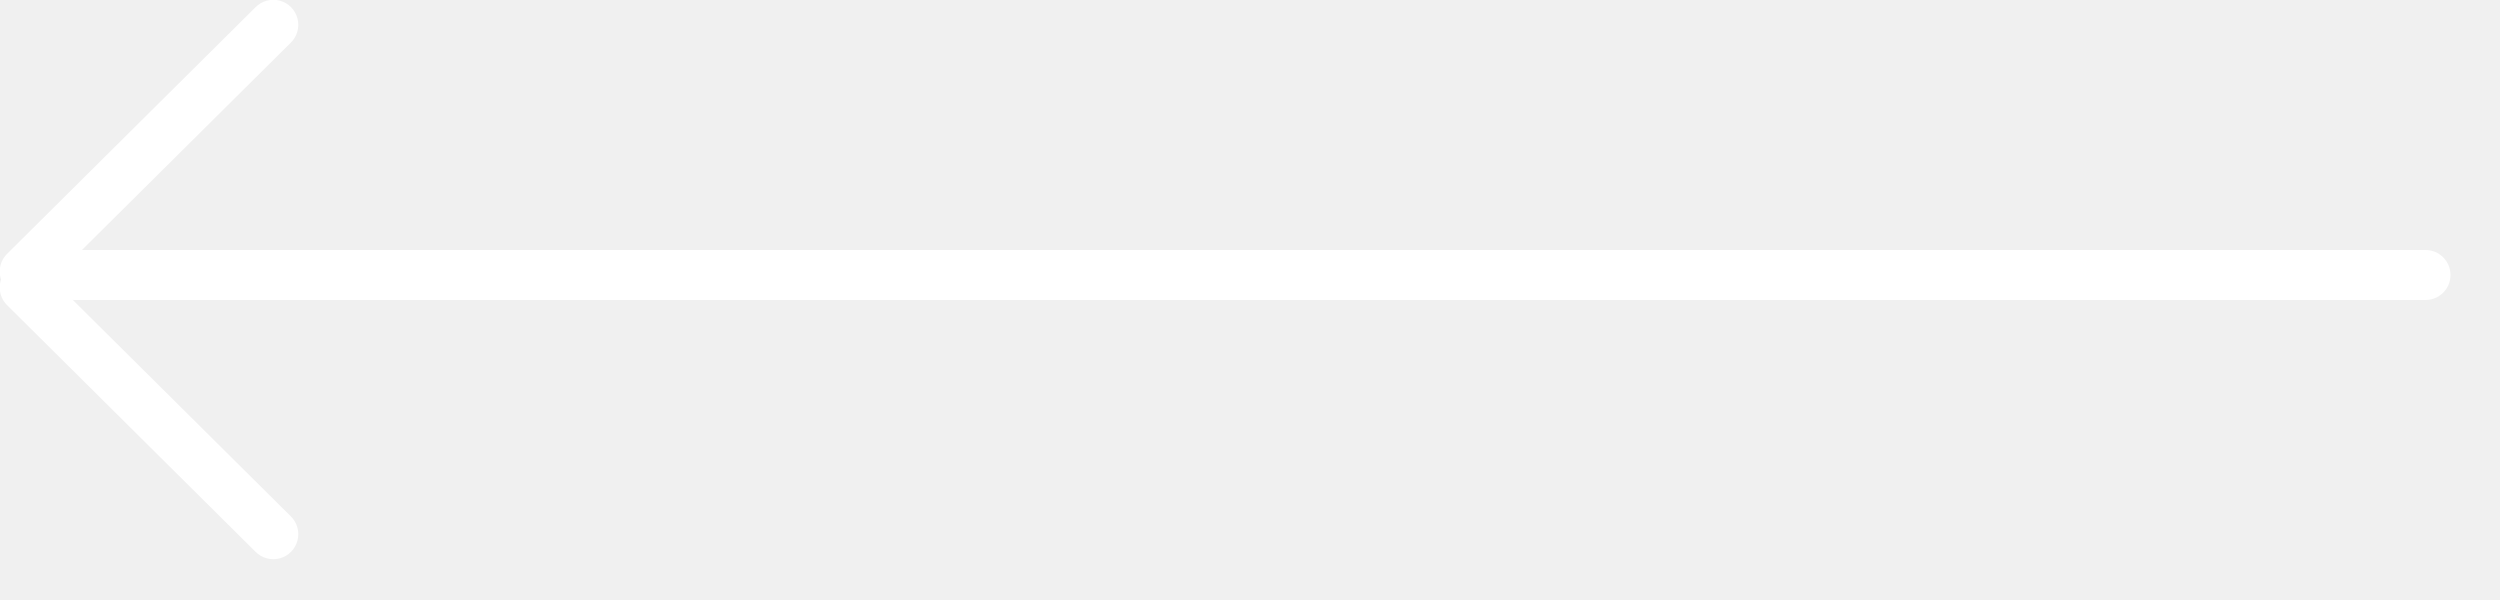
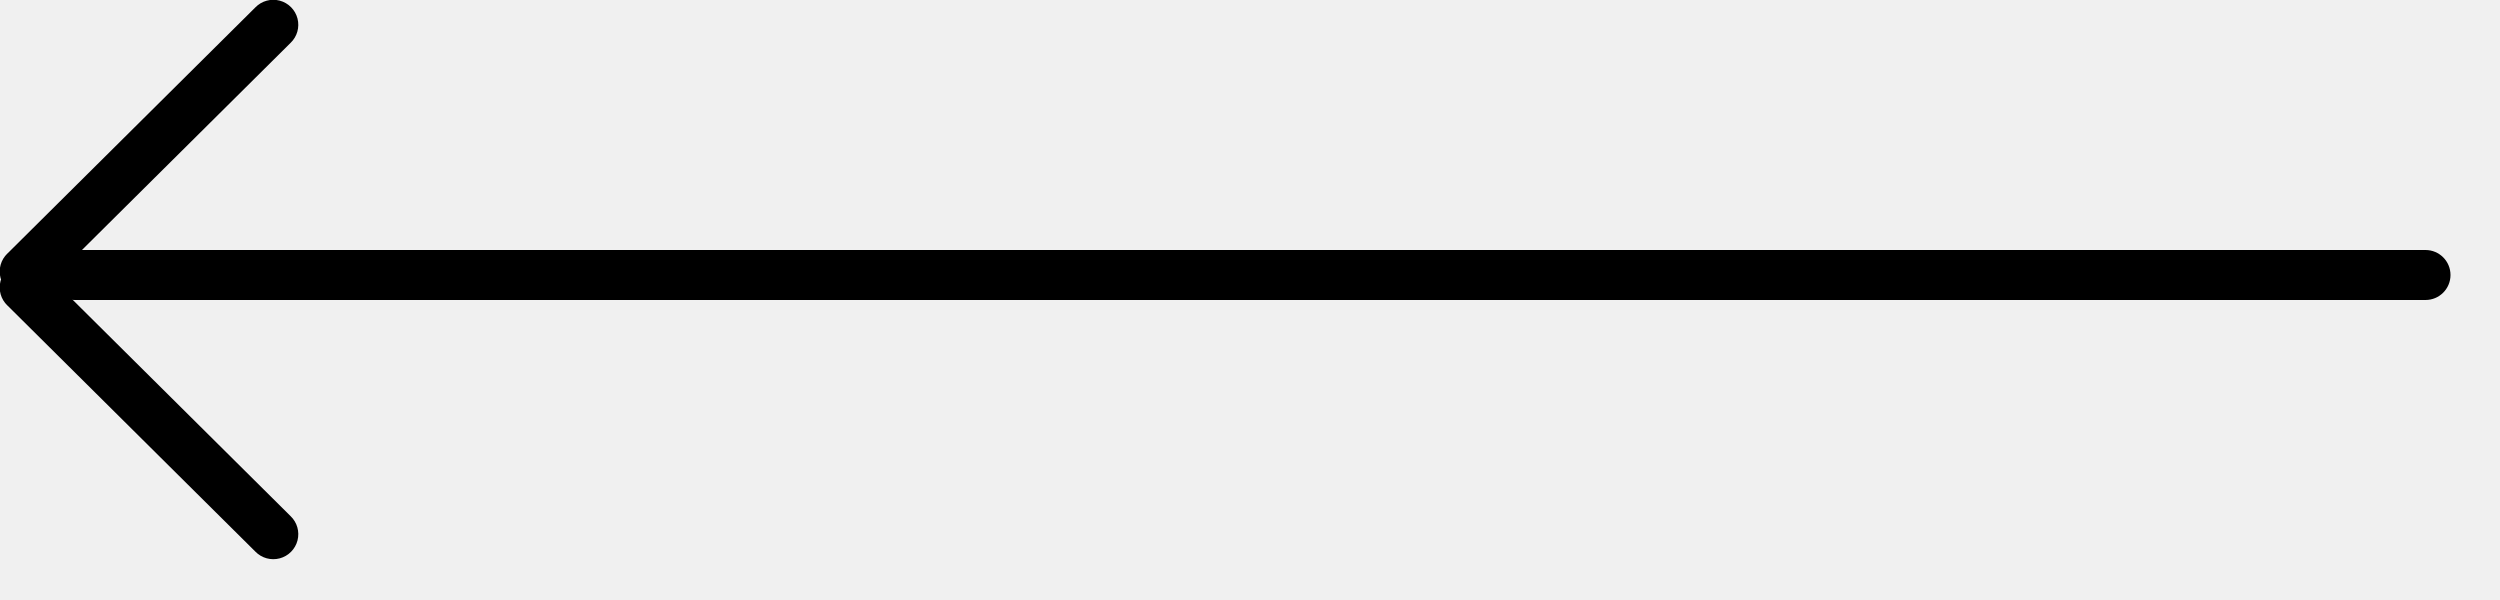
- <svg xmlns="http://www.w3.org/2000/svg" xmlns:xlink="http://www.w3.org/1999/xlink" width="50" height="12">
-   <use xlink:href="#a" transform="translate(1 4)" fill="#FFF" />
-   <use xlink:href="#b" transform="translate(.5 -.41)" fill="#FFF" />
-   <use xlink:href="#b" transform="matrix(1 0 0 -1 .5 11.59)" fill="#FFF" />
+ <svg xmlns="http://www.w3.org/2000/svg" xmlns:xlink="http://www.w3.org/1999/xlink" width="50" height="12" fill="currentColor">
+   <use xlink:href="#a" transform="translate(1 4)" />
+   <use xlink:href="#b" transform="translate(.5 -.41)" />
+   <use xlink:href="#b" transform="matrix(1 0 0 -1 .5 11.59)" />
  <defs>
    <path id="a" d="M.5 1a.5.5 0 0 0 0 1V1zm47.01 1a.5.5 0 1 0 0-1v1zM.5 2h47.01V1H.5v1z" />
    <path id="b" d="M5.312 1.267a.5.5 0 1 0-.704-.71l.704.71zM-.352 5.48a.5.5 0 1 0 .704.71l-.704-.71zM4.608.557l-4.96 4.924.704.71 4.96-4.924-.704-.71z" />
  </defs>
</svg>
